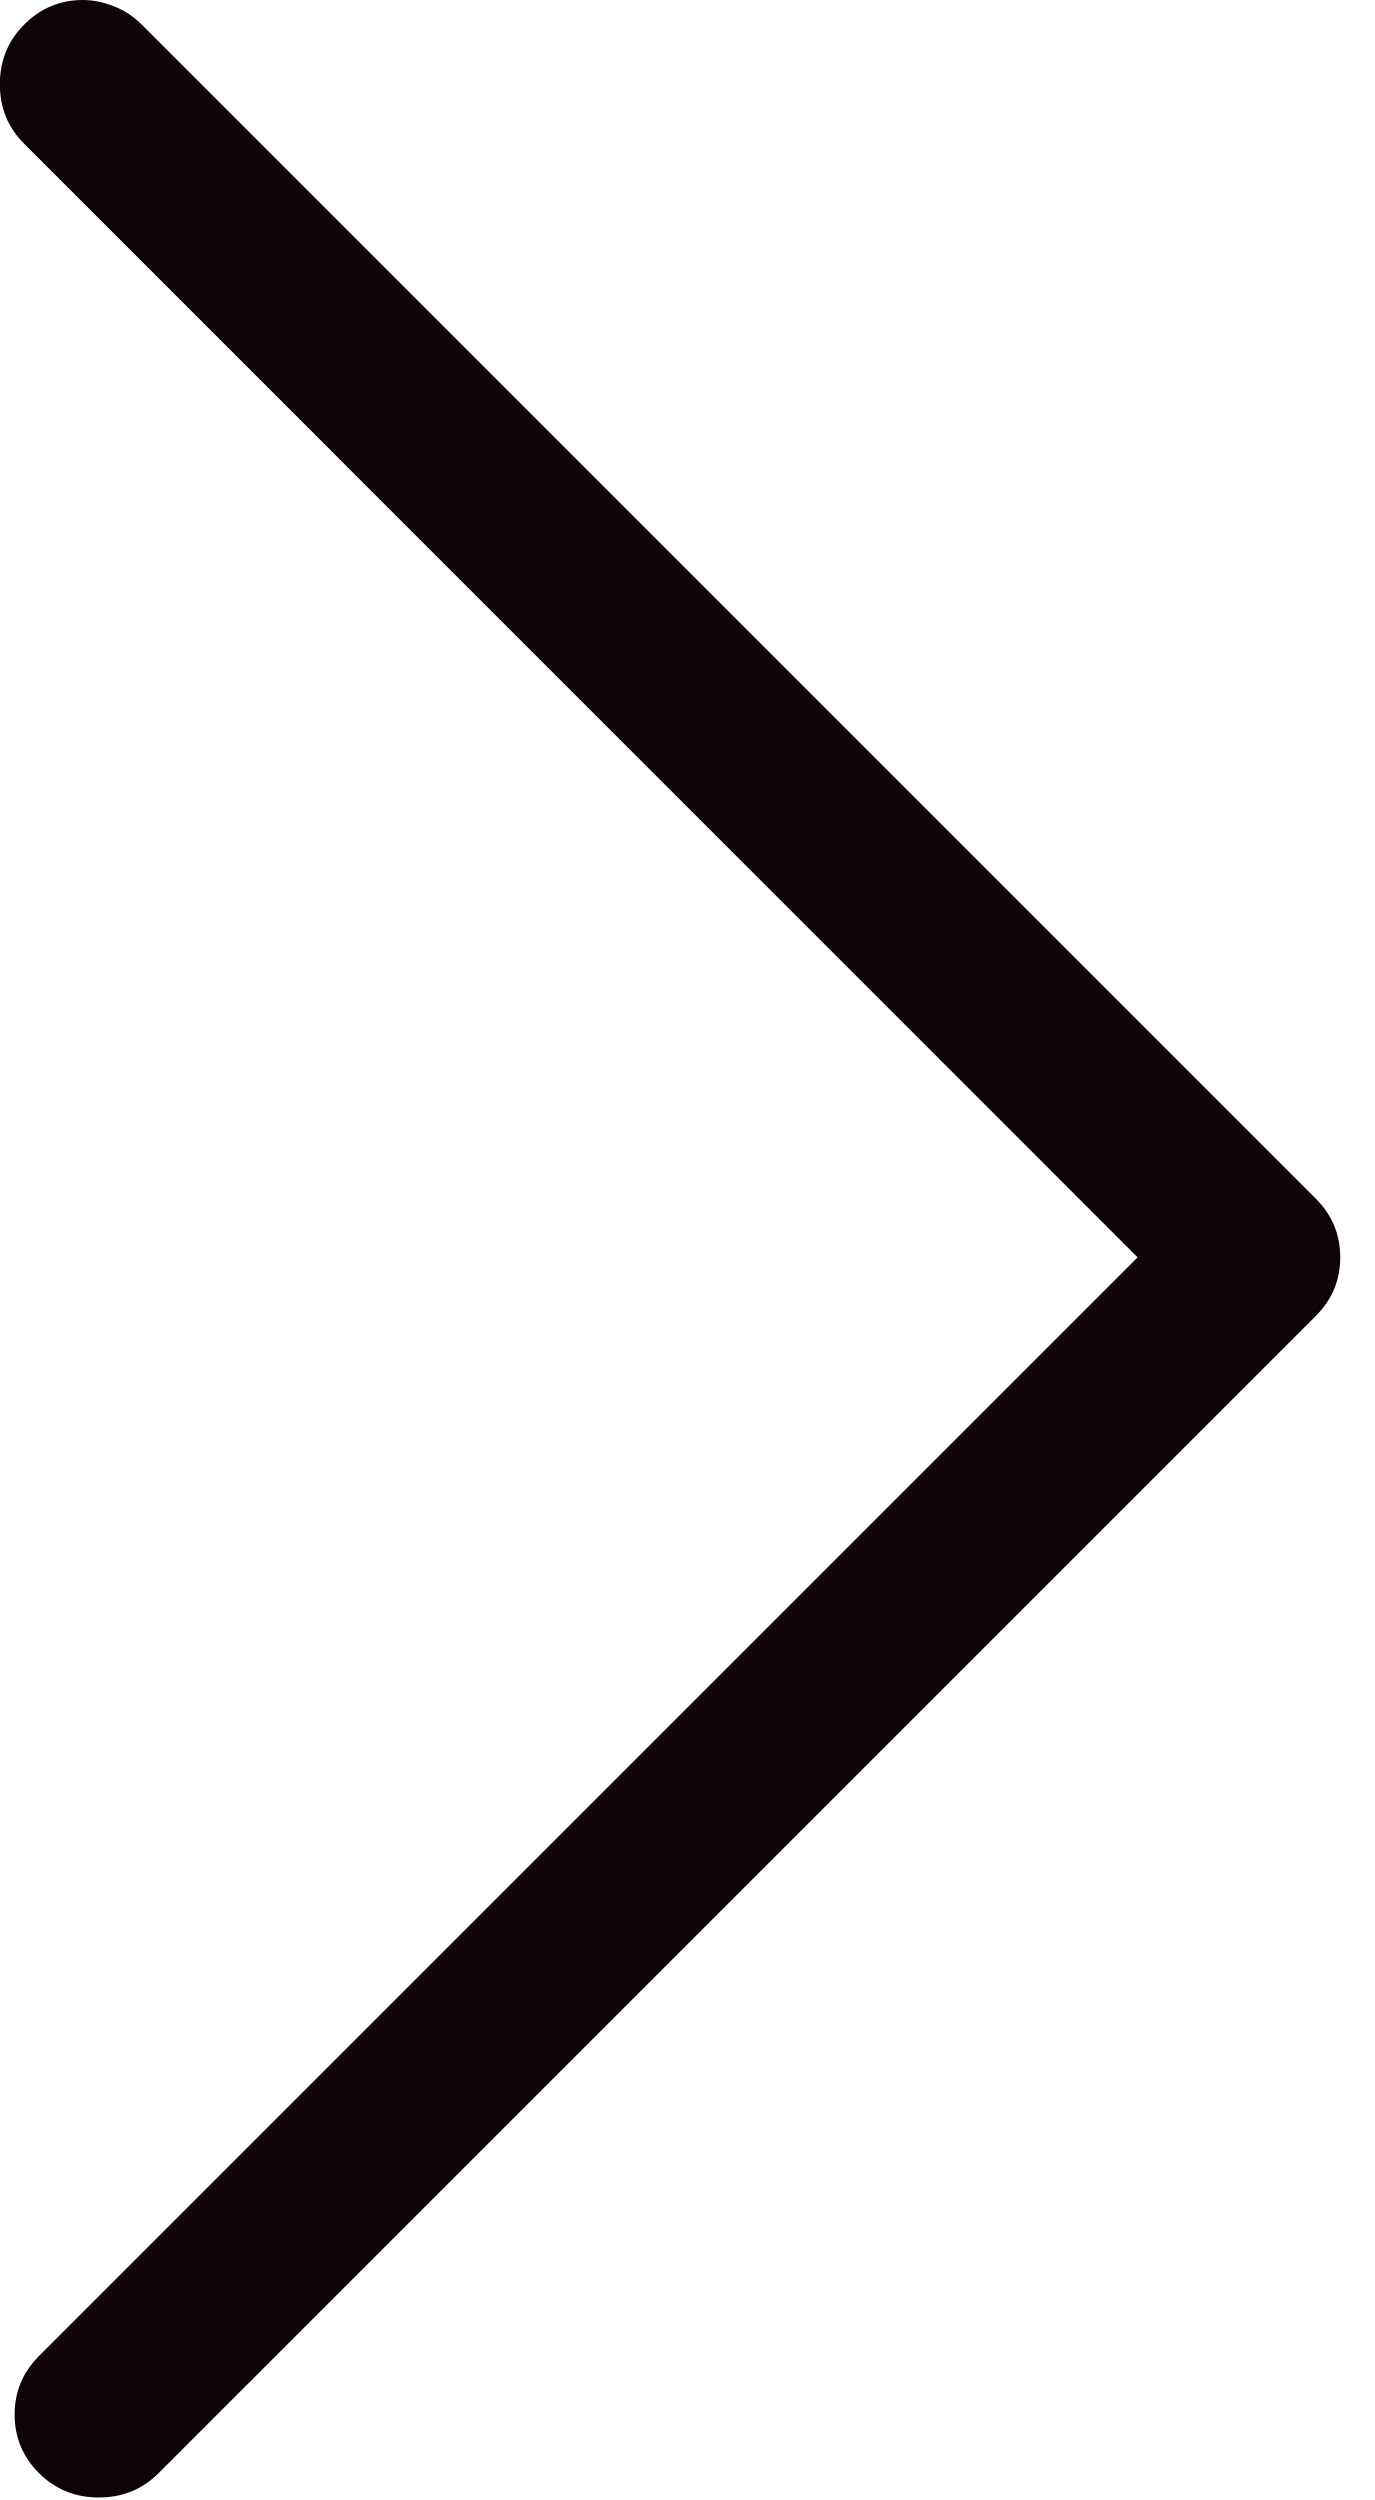
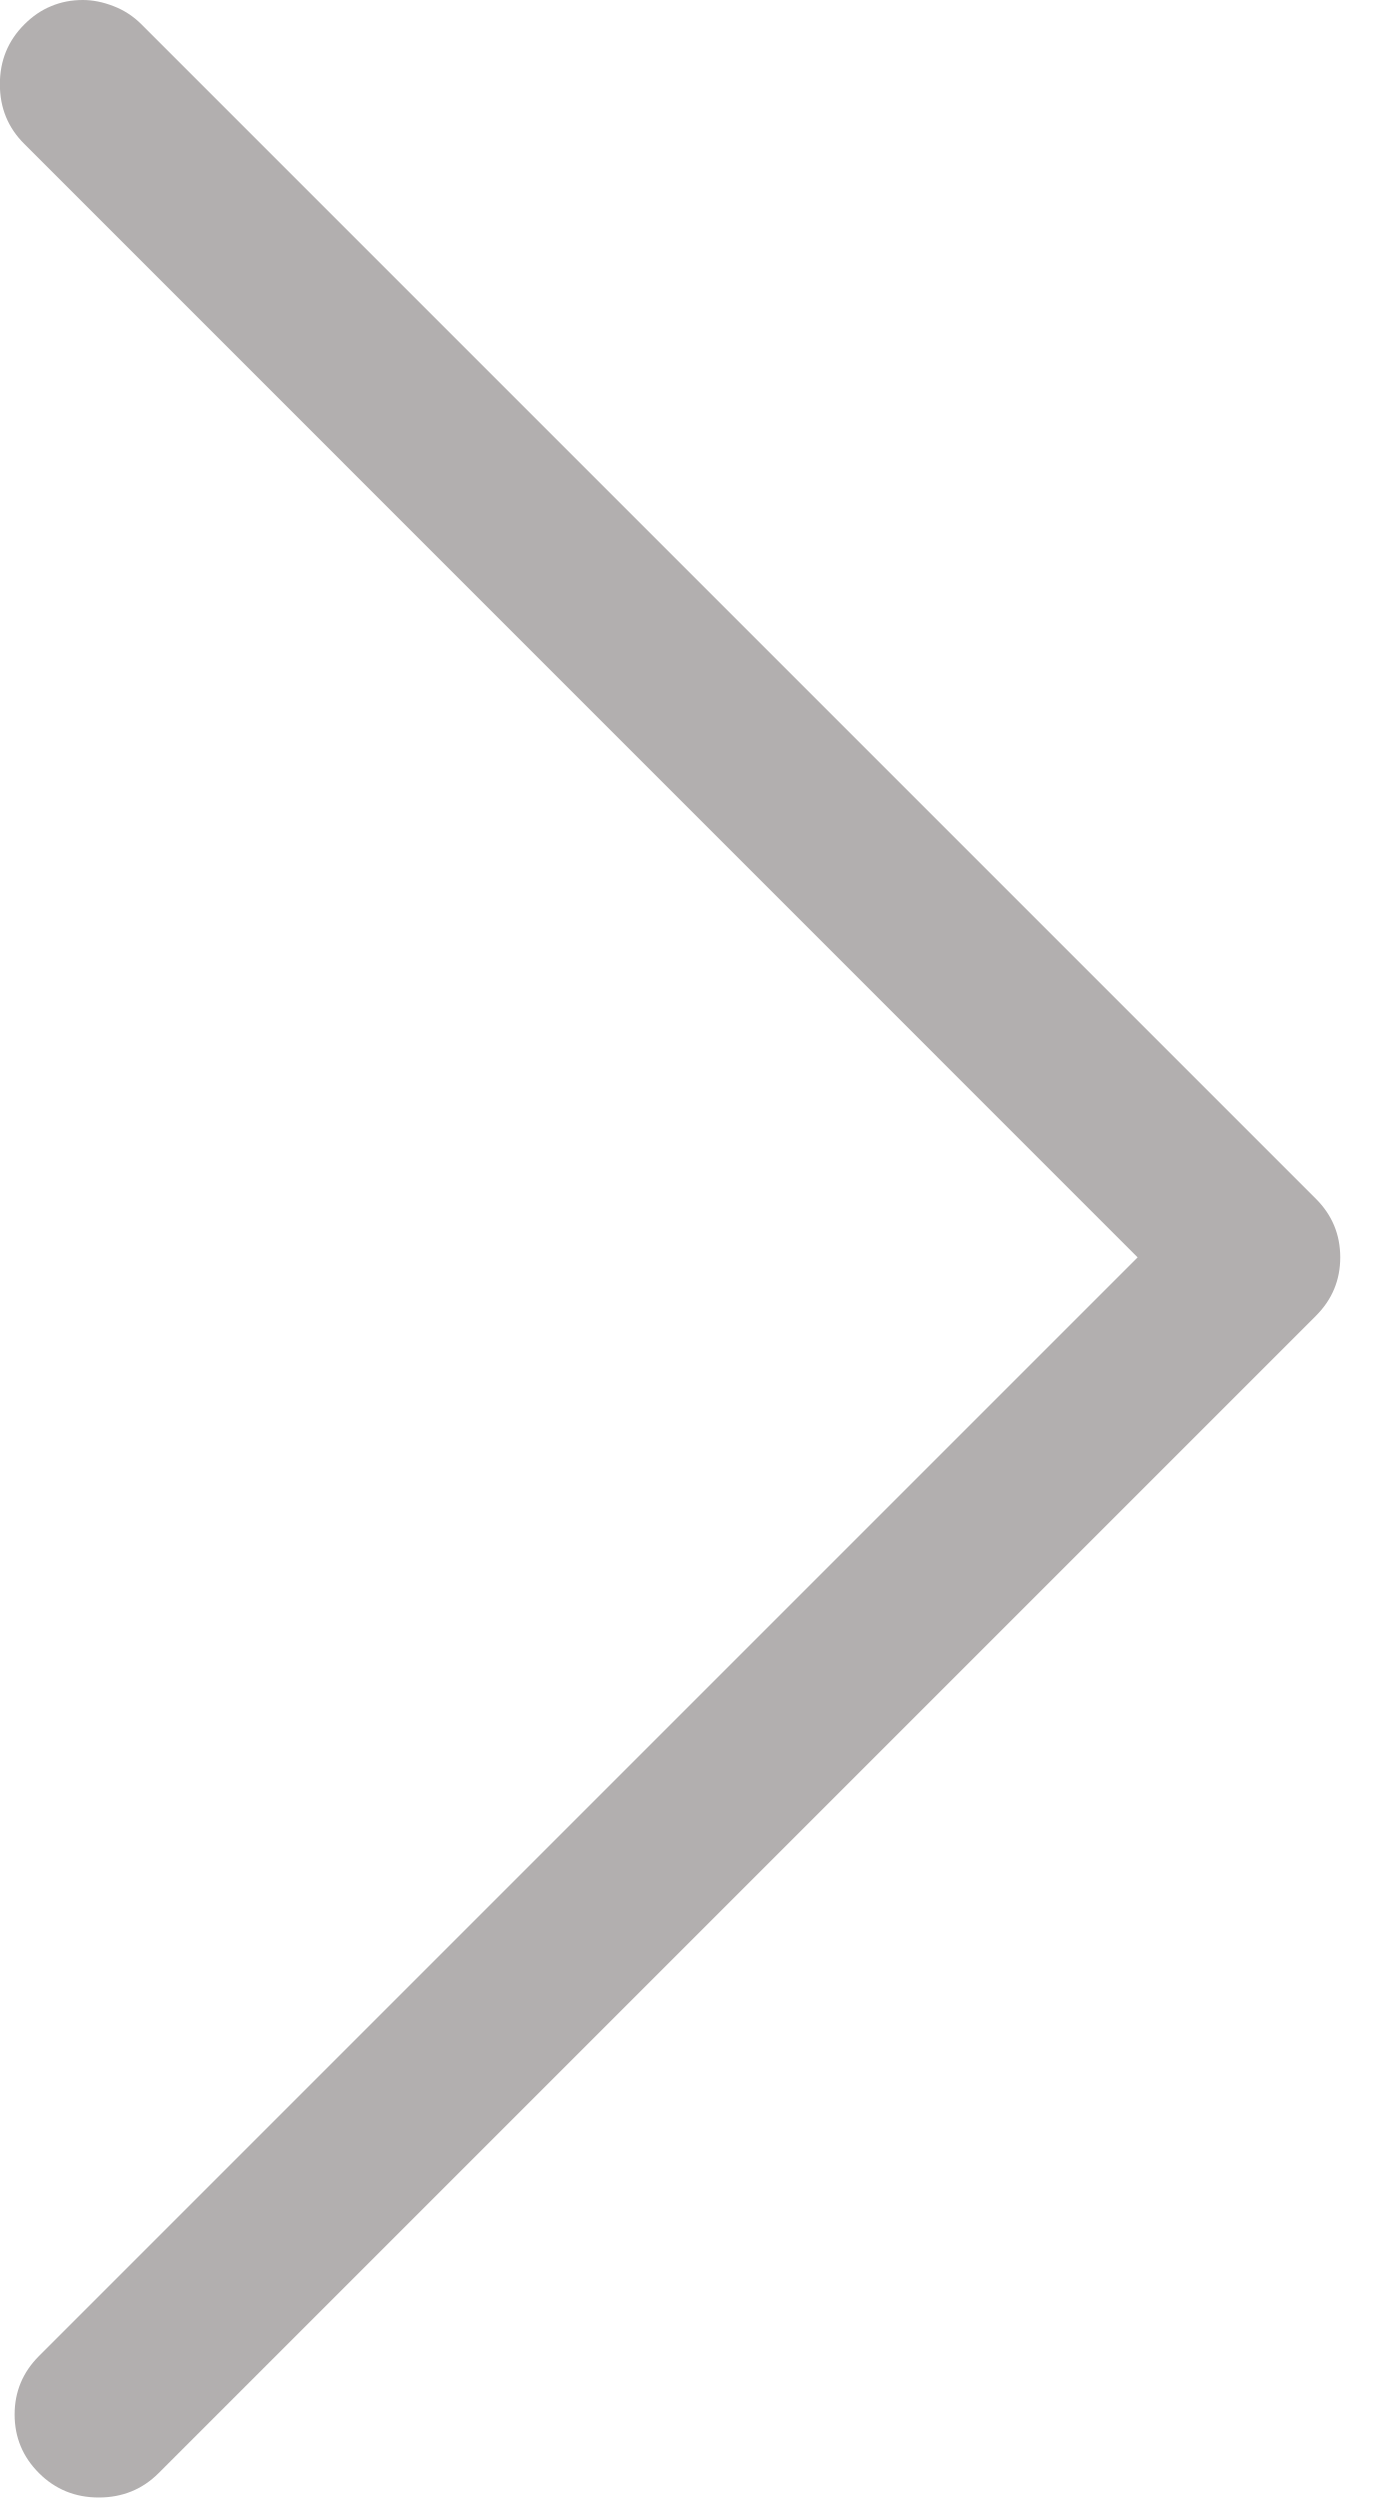
<svg xmlns="http://www.w3.org/2000/svg" width="11px" height="20px" viewBox="0 0 11 20" version="1.1">
  <g id="05-Bwowers" stroke="none" stroke-width="1" fill="none" fill-rule="evenodd">
-     <g id="Bwowers-0102" transform="translate(-1190, -3696)" fill="#0F0506">
+     <g id="Bwowers-0102" transform="translate(-1190, -3696)" fill="#B2AFAF">
      <g id="Section-3" transform="translate(0, 3228)">
        <g id="slider" transform="translate(80, 441)">
          <path d="M1120.059,27 C1120.15,27 1120.234,27.016 1120.312,27.049 C1120.391,27.081 1120.462,27.13 1120.527,27.195 C1120.658,27.326 1120.723,27.485 1120.723,27.674 C1120.723,27.863 1120.658,28.022 1120.527,28.152 L1111.621,37.059 L1120.41,45.848 C1120.54,45.978 1120.605,46.134 1120.605,46.316 C1120.605,46.499 1120.54,46.655 1120.41,46.785 C1120.28,46.915 1120.12,46.98 1119.932,46.98 C1119.743,46.98 1119.583,46.915 1119.453,46.785 L1110.195,37.527 C1110.065,37.397 1110,37.241 1110,37.059 C1110,36.876 1110.065,36.72 1110.195,36.59 L1119.59,27.195 C1119.655,27.13 1119.73,27.081 1119.814,27.049 C1119.899,27.016 1119.98,27 1120.059,27 Z" id="arrow-right" transform="translate(1115.361, 36.99023) scale(-1, 1) translate(-1115.361, -36.99023) " />
        </g>
      </g>
    </g>
  </g>
</svg>
